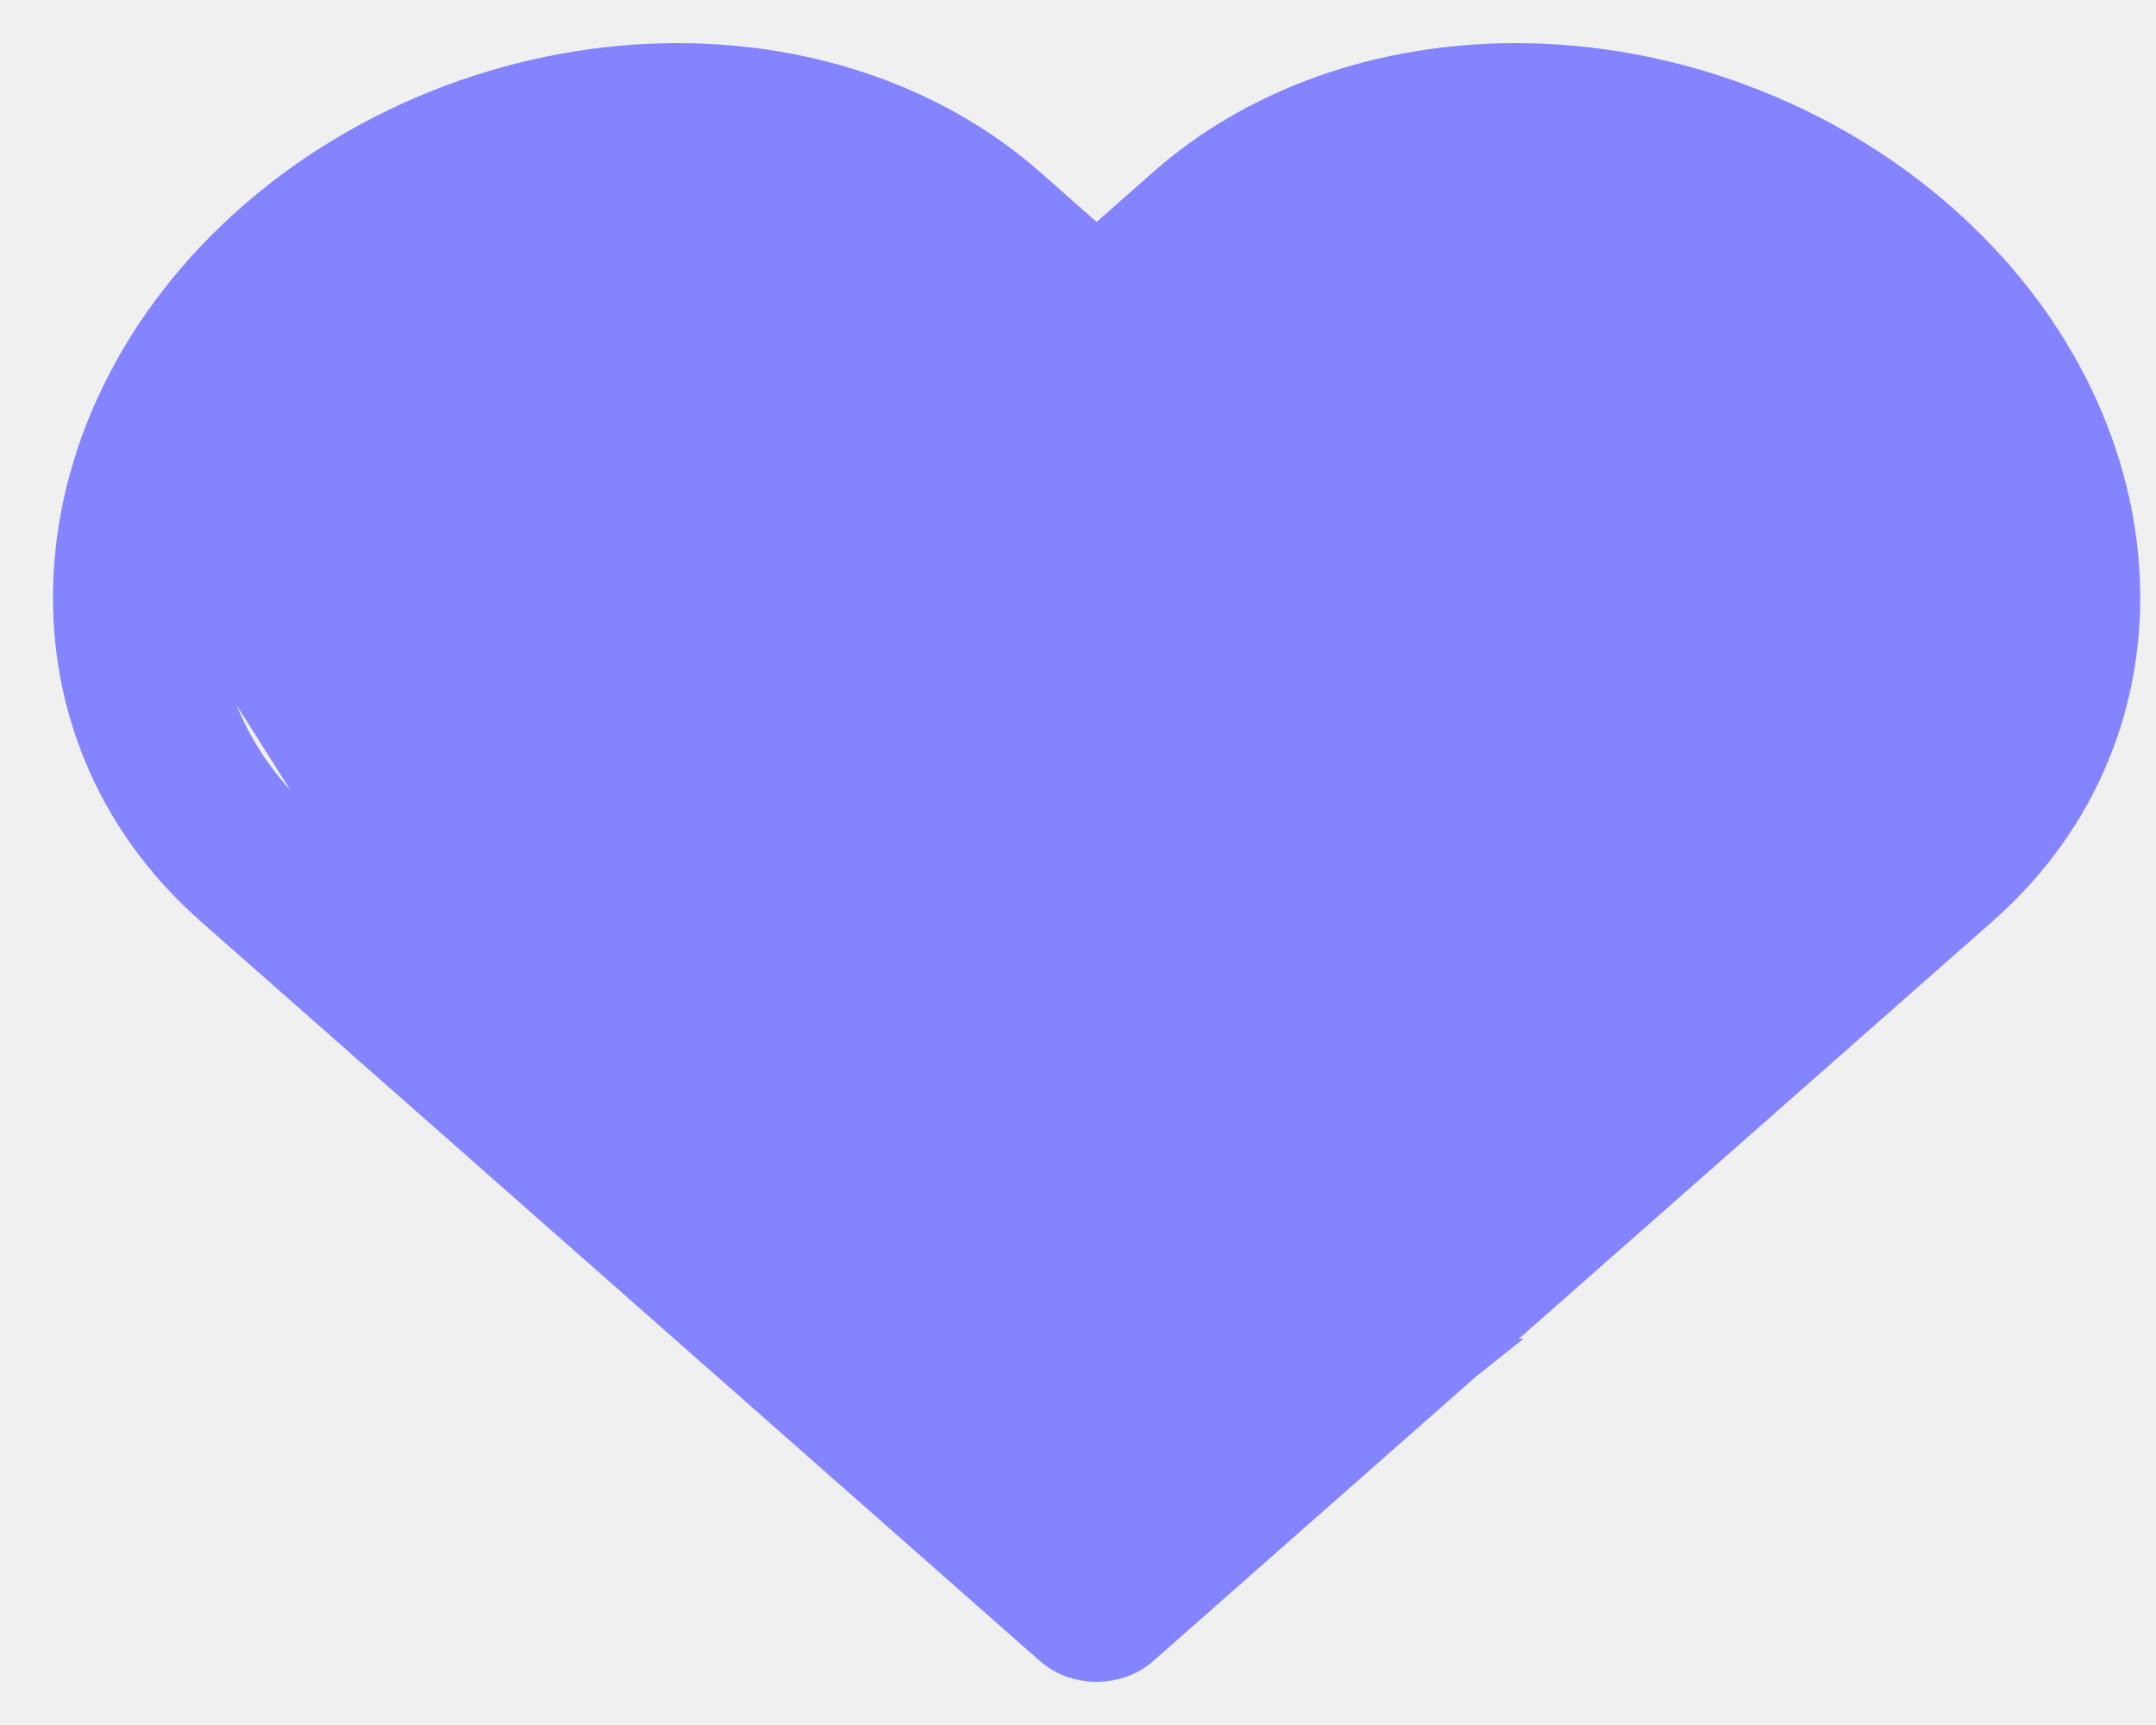
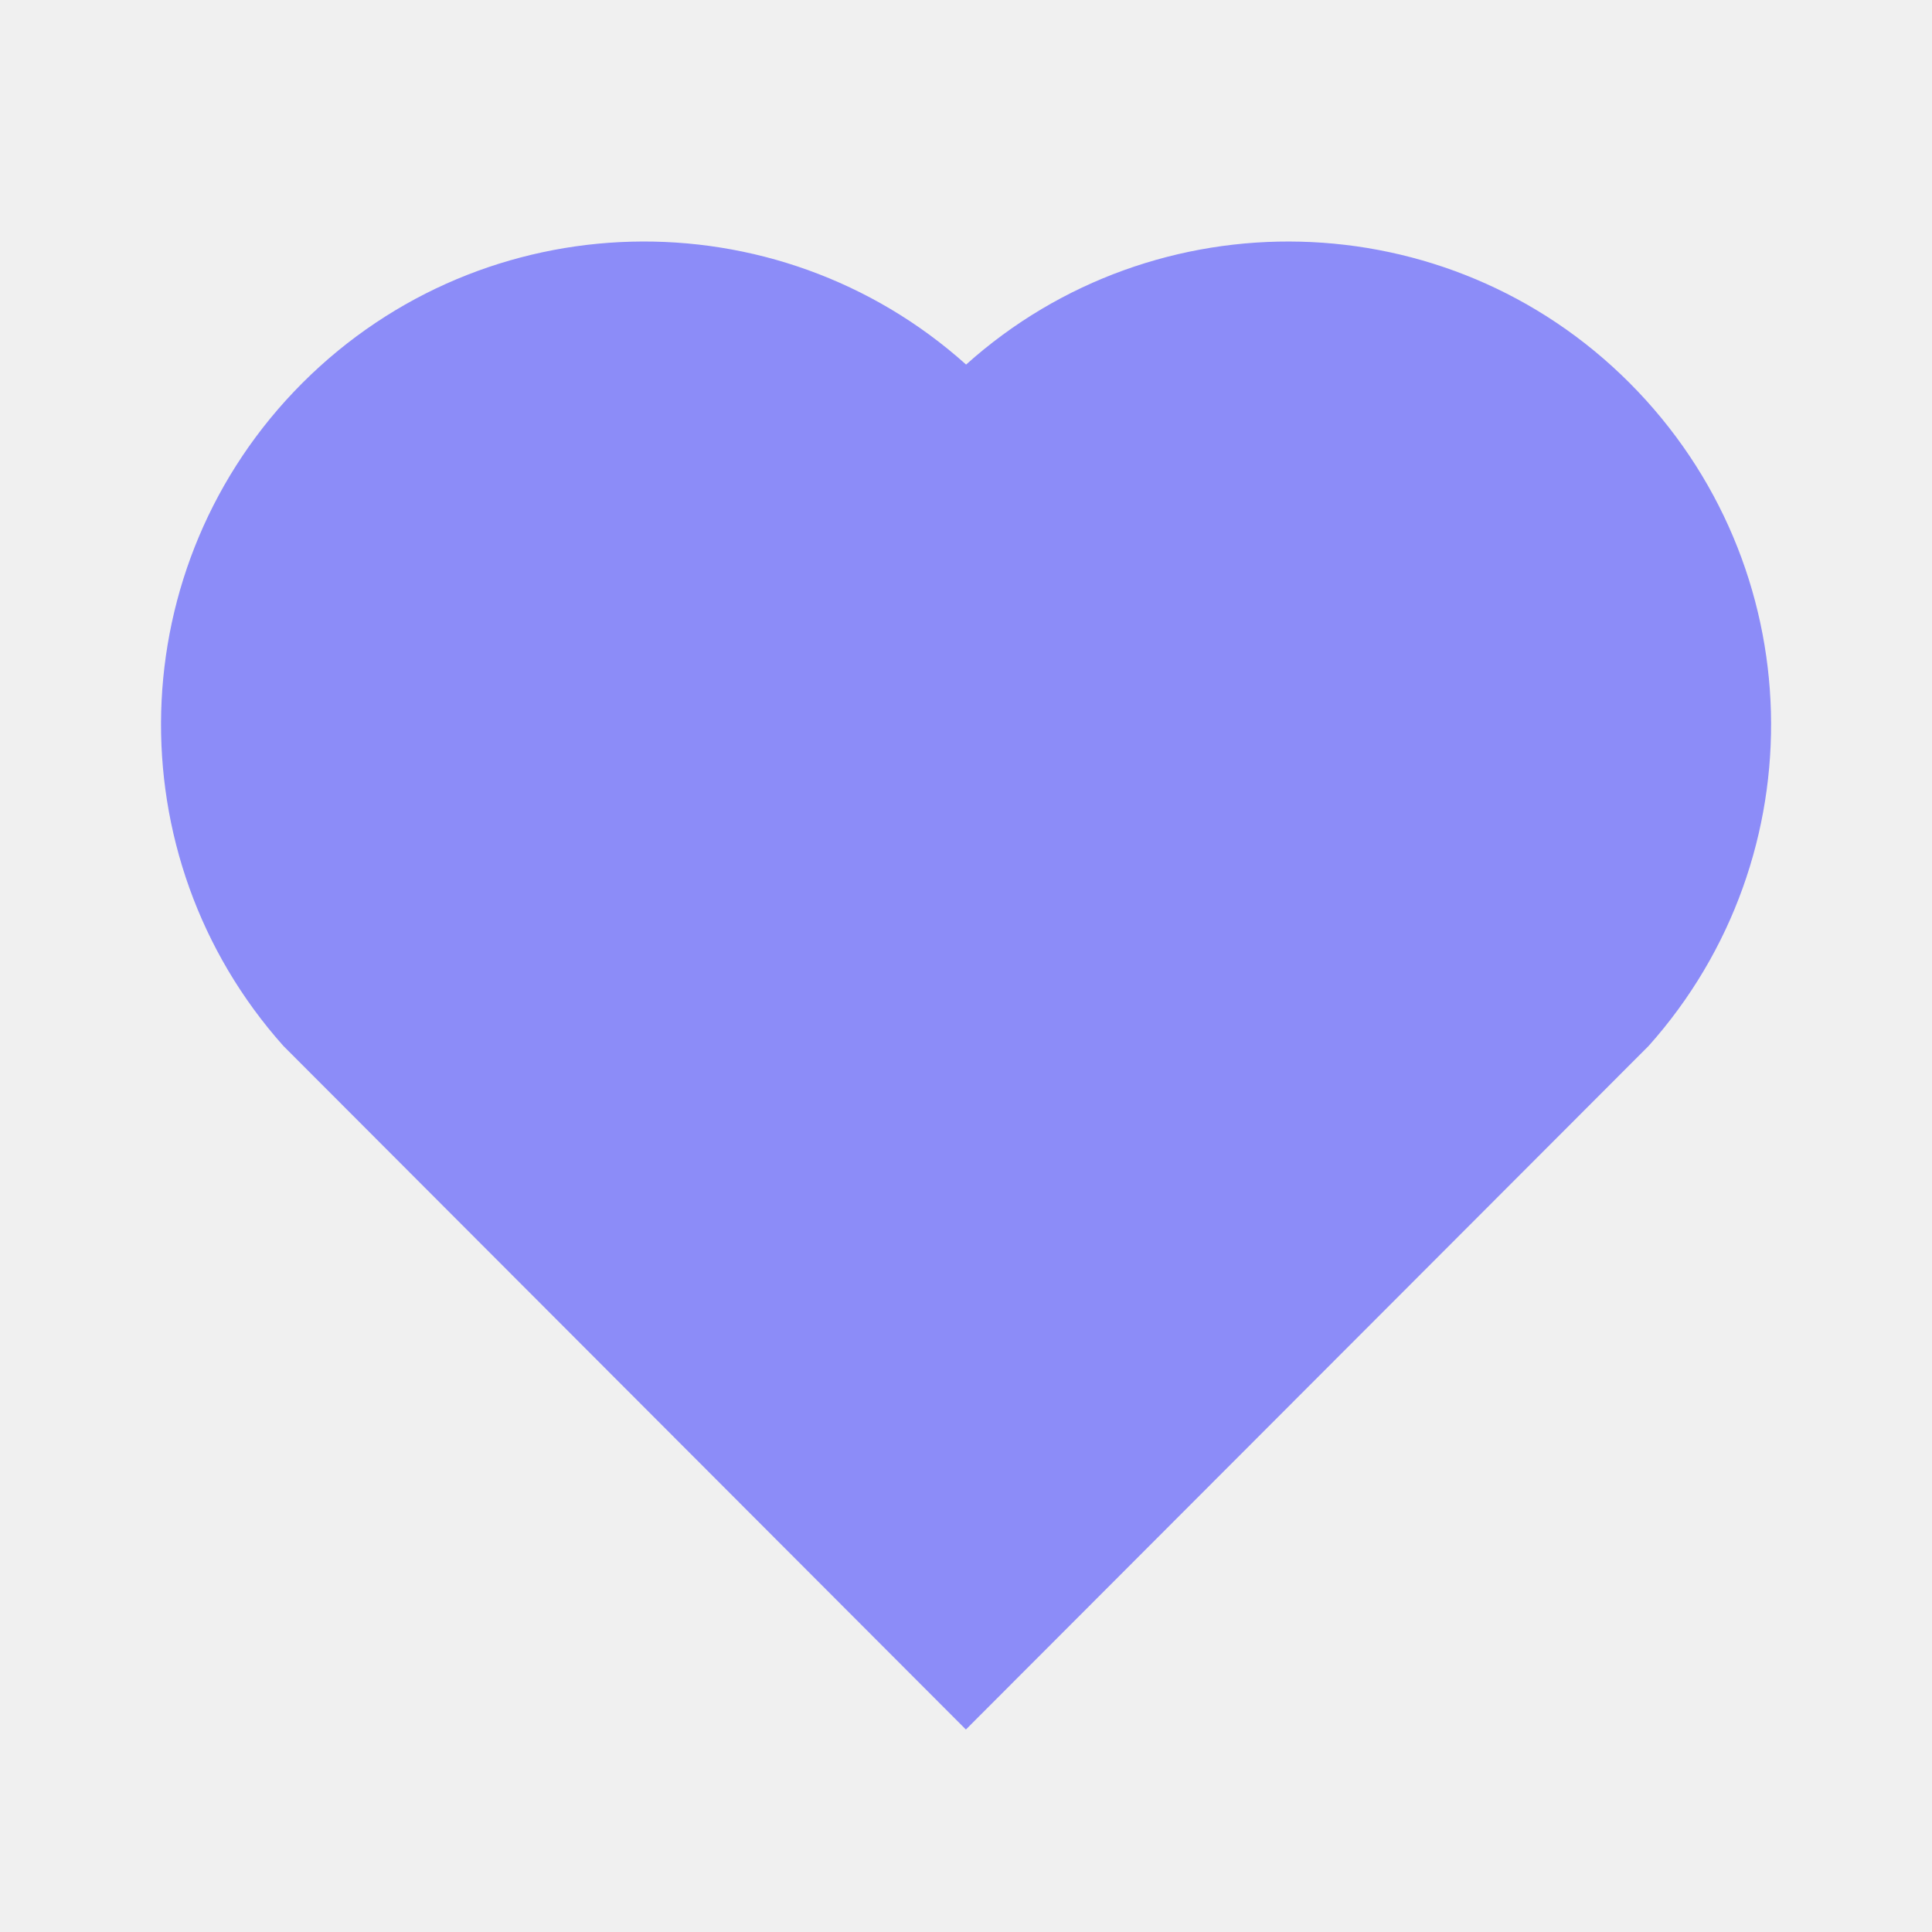
- <svg xmlns="http://www.w3.org/2000/svg" width="25" height="20" viewBox="0 0 25 20" fill="none">
-   <path d="M13.534 2.185L13.534 2.185L12.716 2.907L11.898 2.185L11.898 2.185C10.842 1.255 9.404 0.75 7.855 0.75C6.072 0.75 4.287 1.423 2.955 2.597L2.955 2.597C0.387 4.862 0.13 8.411 2.487 10.49L2.487 10.49L12.224 19.071C12.224 19.071 12.224 19.071 12.224 19.071C12.359 19.19 12.538 19.25 12.715 19.25C12.893 19.25 13.072 19.19 13.207 19.071C13.207 19.071 13.207 19.071 13.207 19.071L16.947 15.775L16.947 15.775L16.952 15.771L16.951 15.771L16.952 15.771L16.96 15.764L16.965 15.759L22.943 10.491C25.302 8.412 25.045 4.862 22.475 2.597C21.144 1.422 19.36 0.75 17.577 0.75C16.027 0.75 14.589 1.254 13.534 2.185ZM15.97 14.892L15.97 14.892L15.966 14.895L15.956 14.904L13.847 16.763L18.109 12.681L18.11 12.68L22.751 8.179L22.838 8.095L22.826 7.974L22.468 4.601C23.564 6.306 23.395 8.348 21.961 9.612L15.97 14.892ZM18.107 2.012C19.117 2.107 20.111 2.471 20.953 3.053L18.107 2.012ZM2.252 6.931L4.551 10.565L3.47 9.612C2.662 8.899 2.256 7.939 2.252 6.931ZM3.844 3.56L2.405 5.828C2.633 5.023 3.112 4.234 3.844 3.56ZM10.872 3.025L8.794 2.07C9.592 2.214 10.307 2.543 10.872 3.025Z" fill="#8484FF" stroke="#8484FF" stroke-width="0.5" />
+ <svg xmlns="http://www.w3.org/2000/svg" width="20" height="20" viewBox="0 0 20 20" fill="none">
+   <g clip-path="url(#clip0_6528_47757)">
+     <path d="M10.001 3.774C11.959 2.017 14.984 2.075 16.869 3.964C18.755 5.854 18.82 8.864 17.066 10.828L9.999 17.904L2.934 10.828C1.181 8.864 1.247 5.849 3.131 3.964C5.019 2.078 8.038 2.014 10.001 3.774Z" fill="#8C8CF8" />
+   </g>
+   <defs>
+     <clipPath id="clip0_6528_47757">
+       <rect width="20" height="20" fill="white" />
+     </clipPath>
+   </defs>
</svg>
